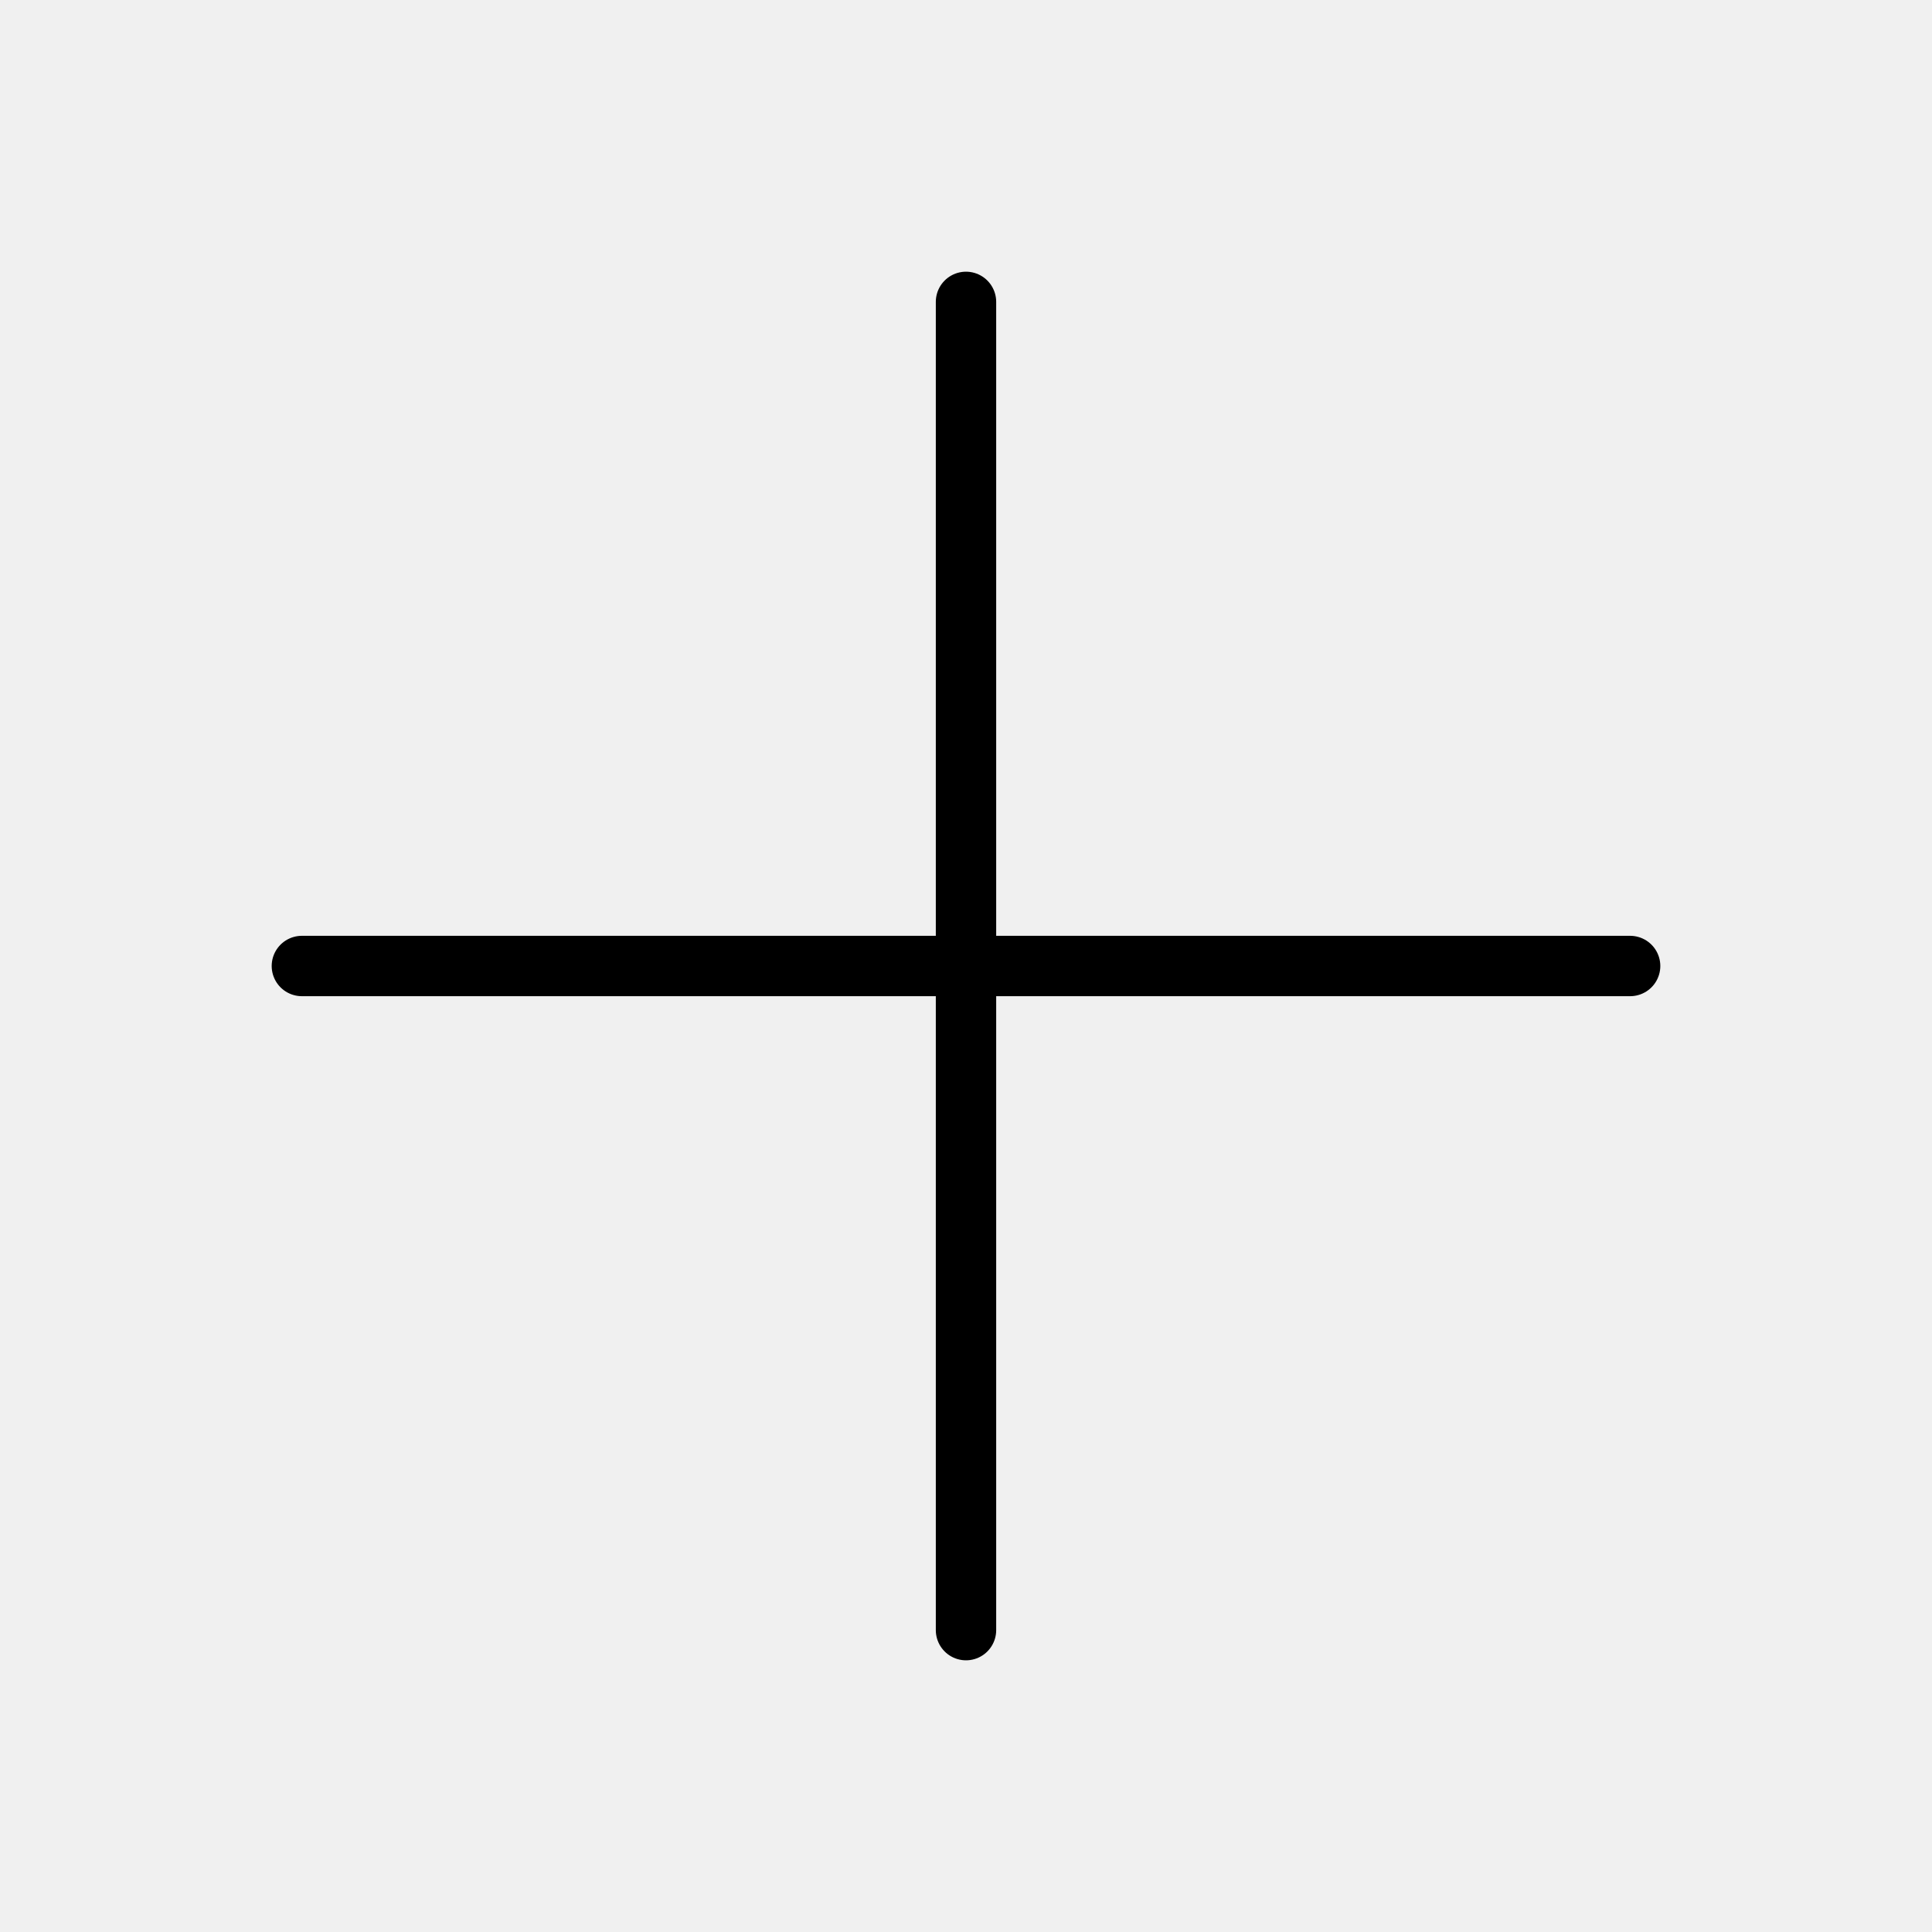
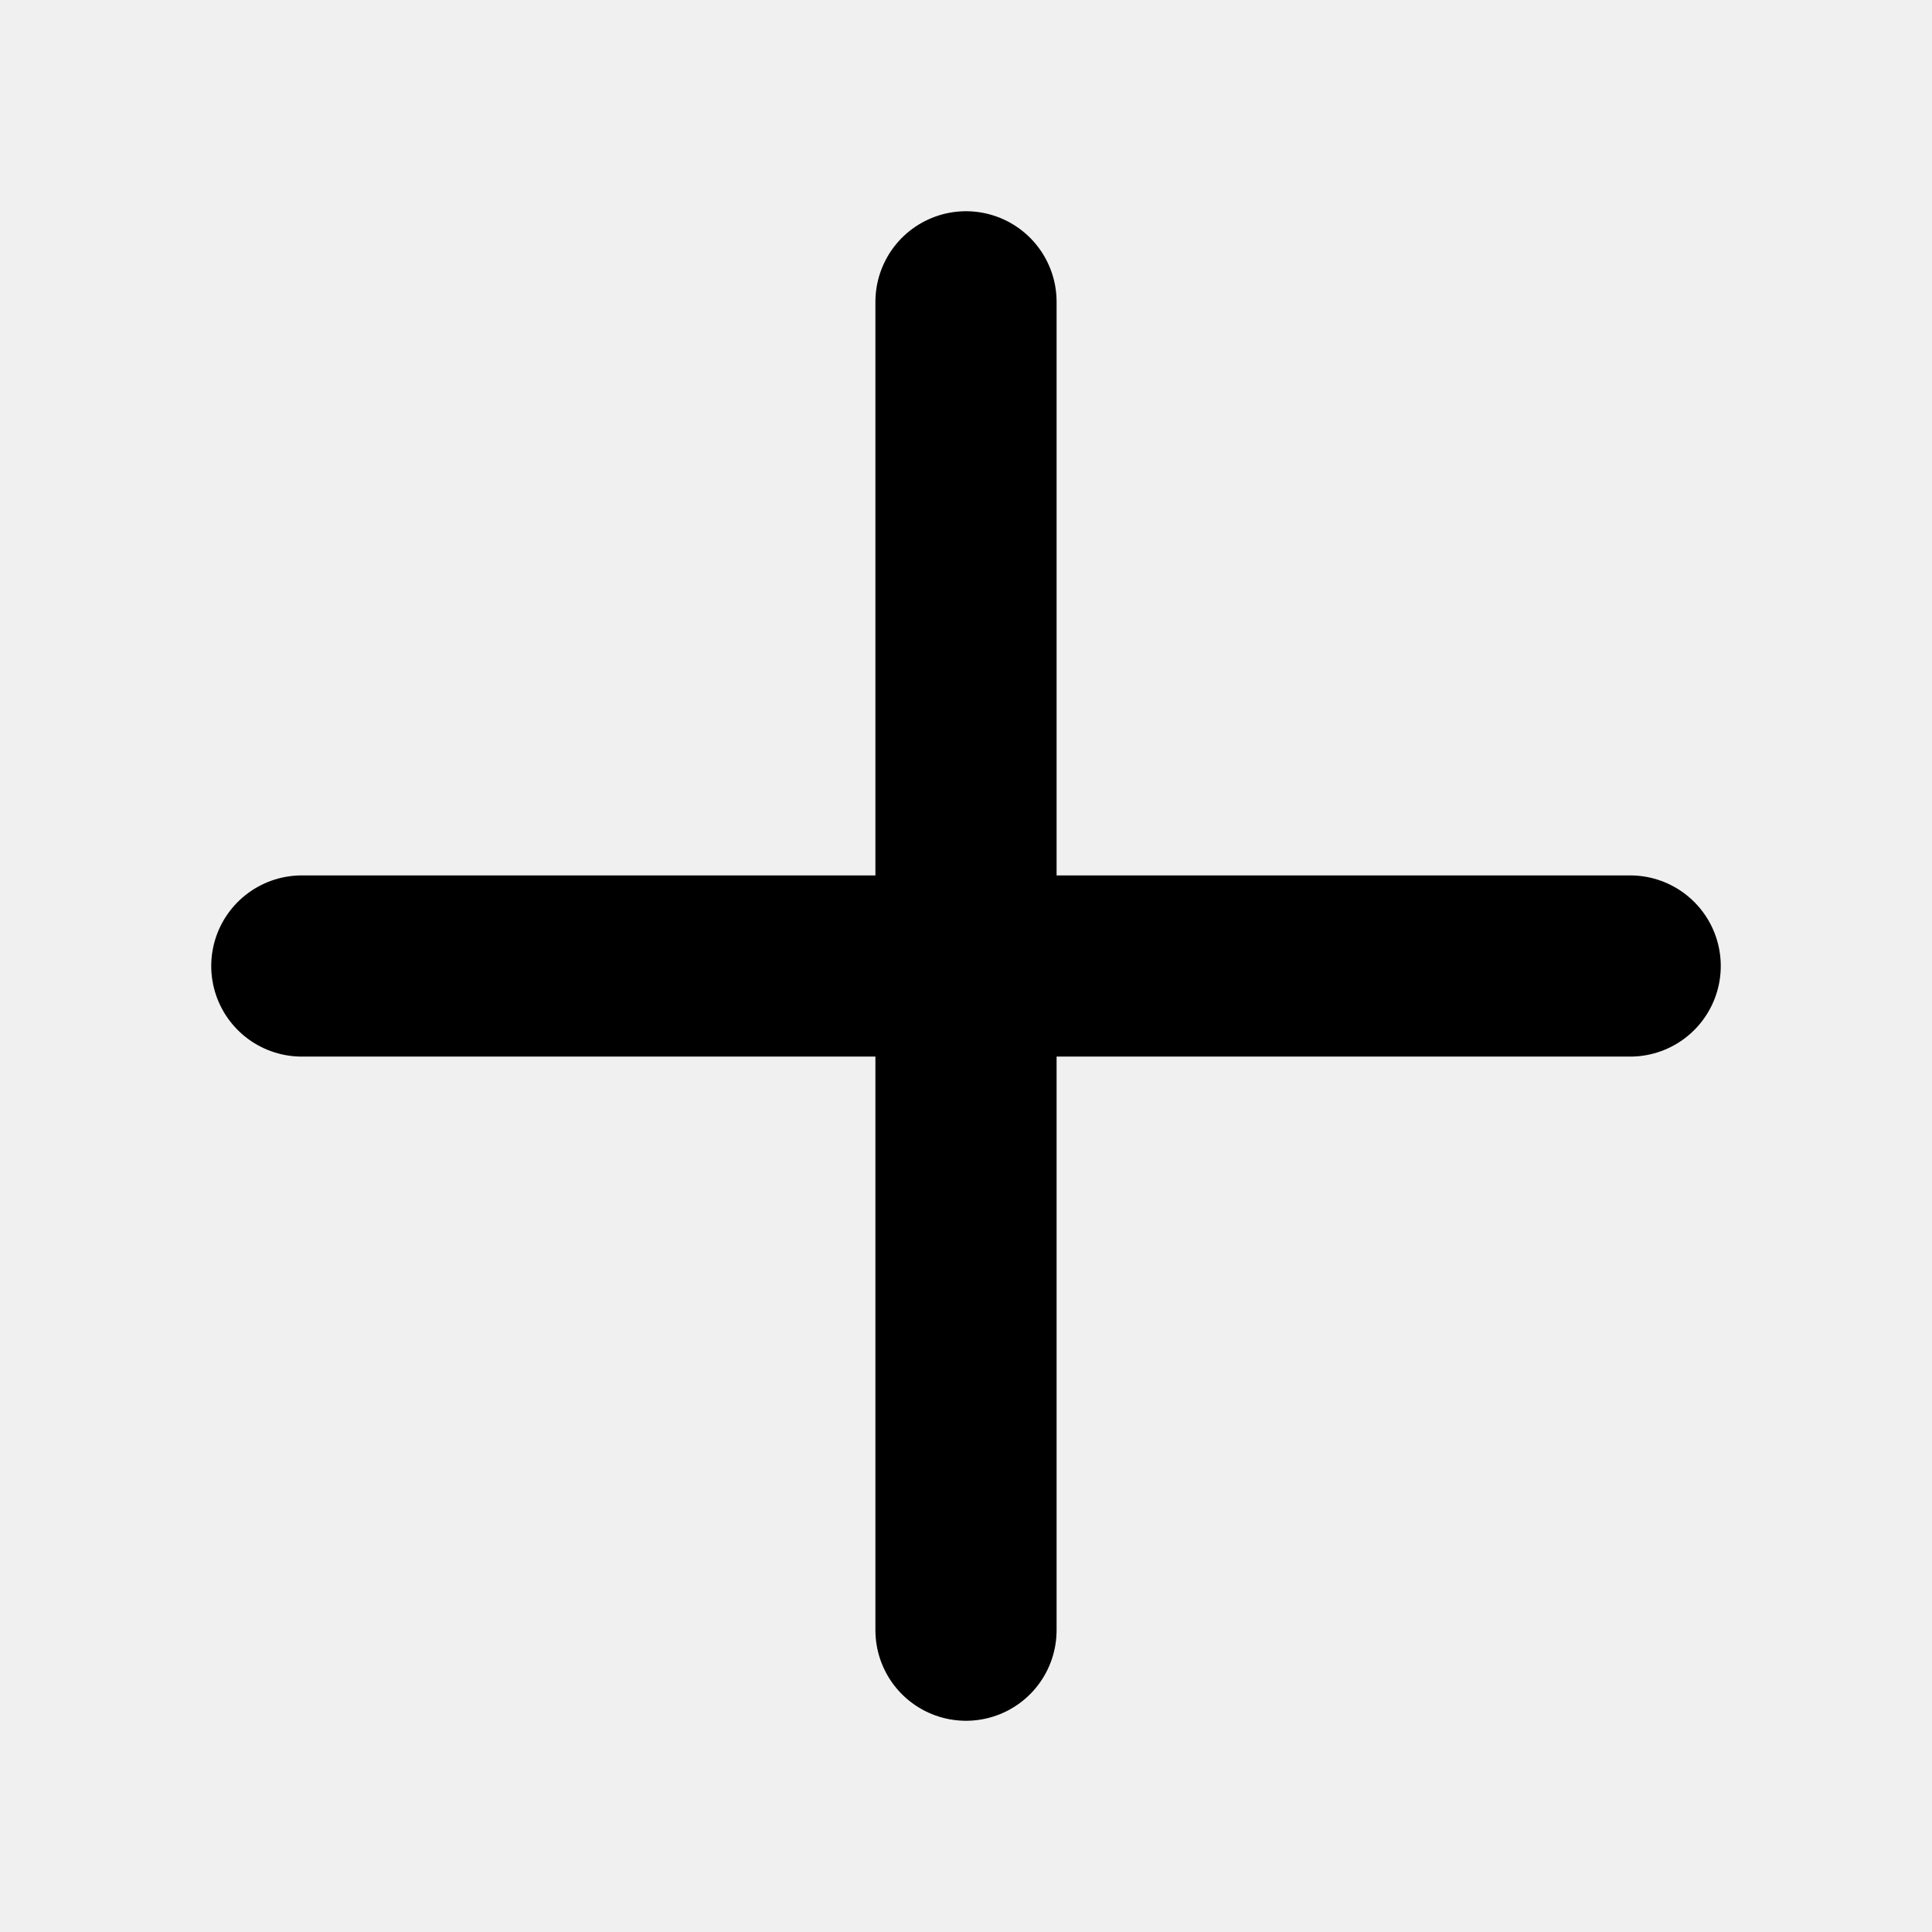
- <svg xmlns="http://www.w3.org/2000/svg" width="24" height="24" viewBox="0 0 24 24" fill="none">
-   <g clip-path="url(#clip0_514_517)">
-     <path d="M3.75 12H20.25" stroke="currentColor" stroke-width="0.75" stroke-linecap="round" stroke-linejoin="round" />
-     <path d="M12 3.75V20.25" stroke="currentColor" stroke-width="0.75" stroke-linecap="round" stroke-linejoin="round" />
+ <svg xmlns="http://www.w3.org/2000/svg" width="100%" height="100%" viewBox="0 0 18 18" fill="none">
+   <g clip-path="url(#clip0_1535_2449)">
+     <path d="M2.812 9H15.188" stroke="currentColor" stroke-width="1.688" stroke-linecap="round" stroke-linejoin="round" />
+     <path d="M9 2.812V15.188" stroke="currentColor" stroke-width="1.688" stroke-linecap="round" stroke-linejoin="round" />
  </g>
  <defs>
-     <clipPath id="clip0_514_517">
-       <rect width="24" height="24" fill="white" />
+     <clipPath id="clip0_1535_2449">
+       <rect width="18" height="18" fill="white" />
    </clipPath>
  </defs>
</svg>
